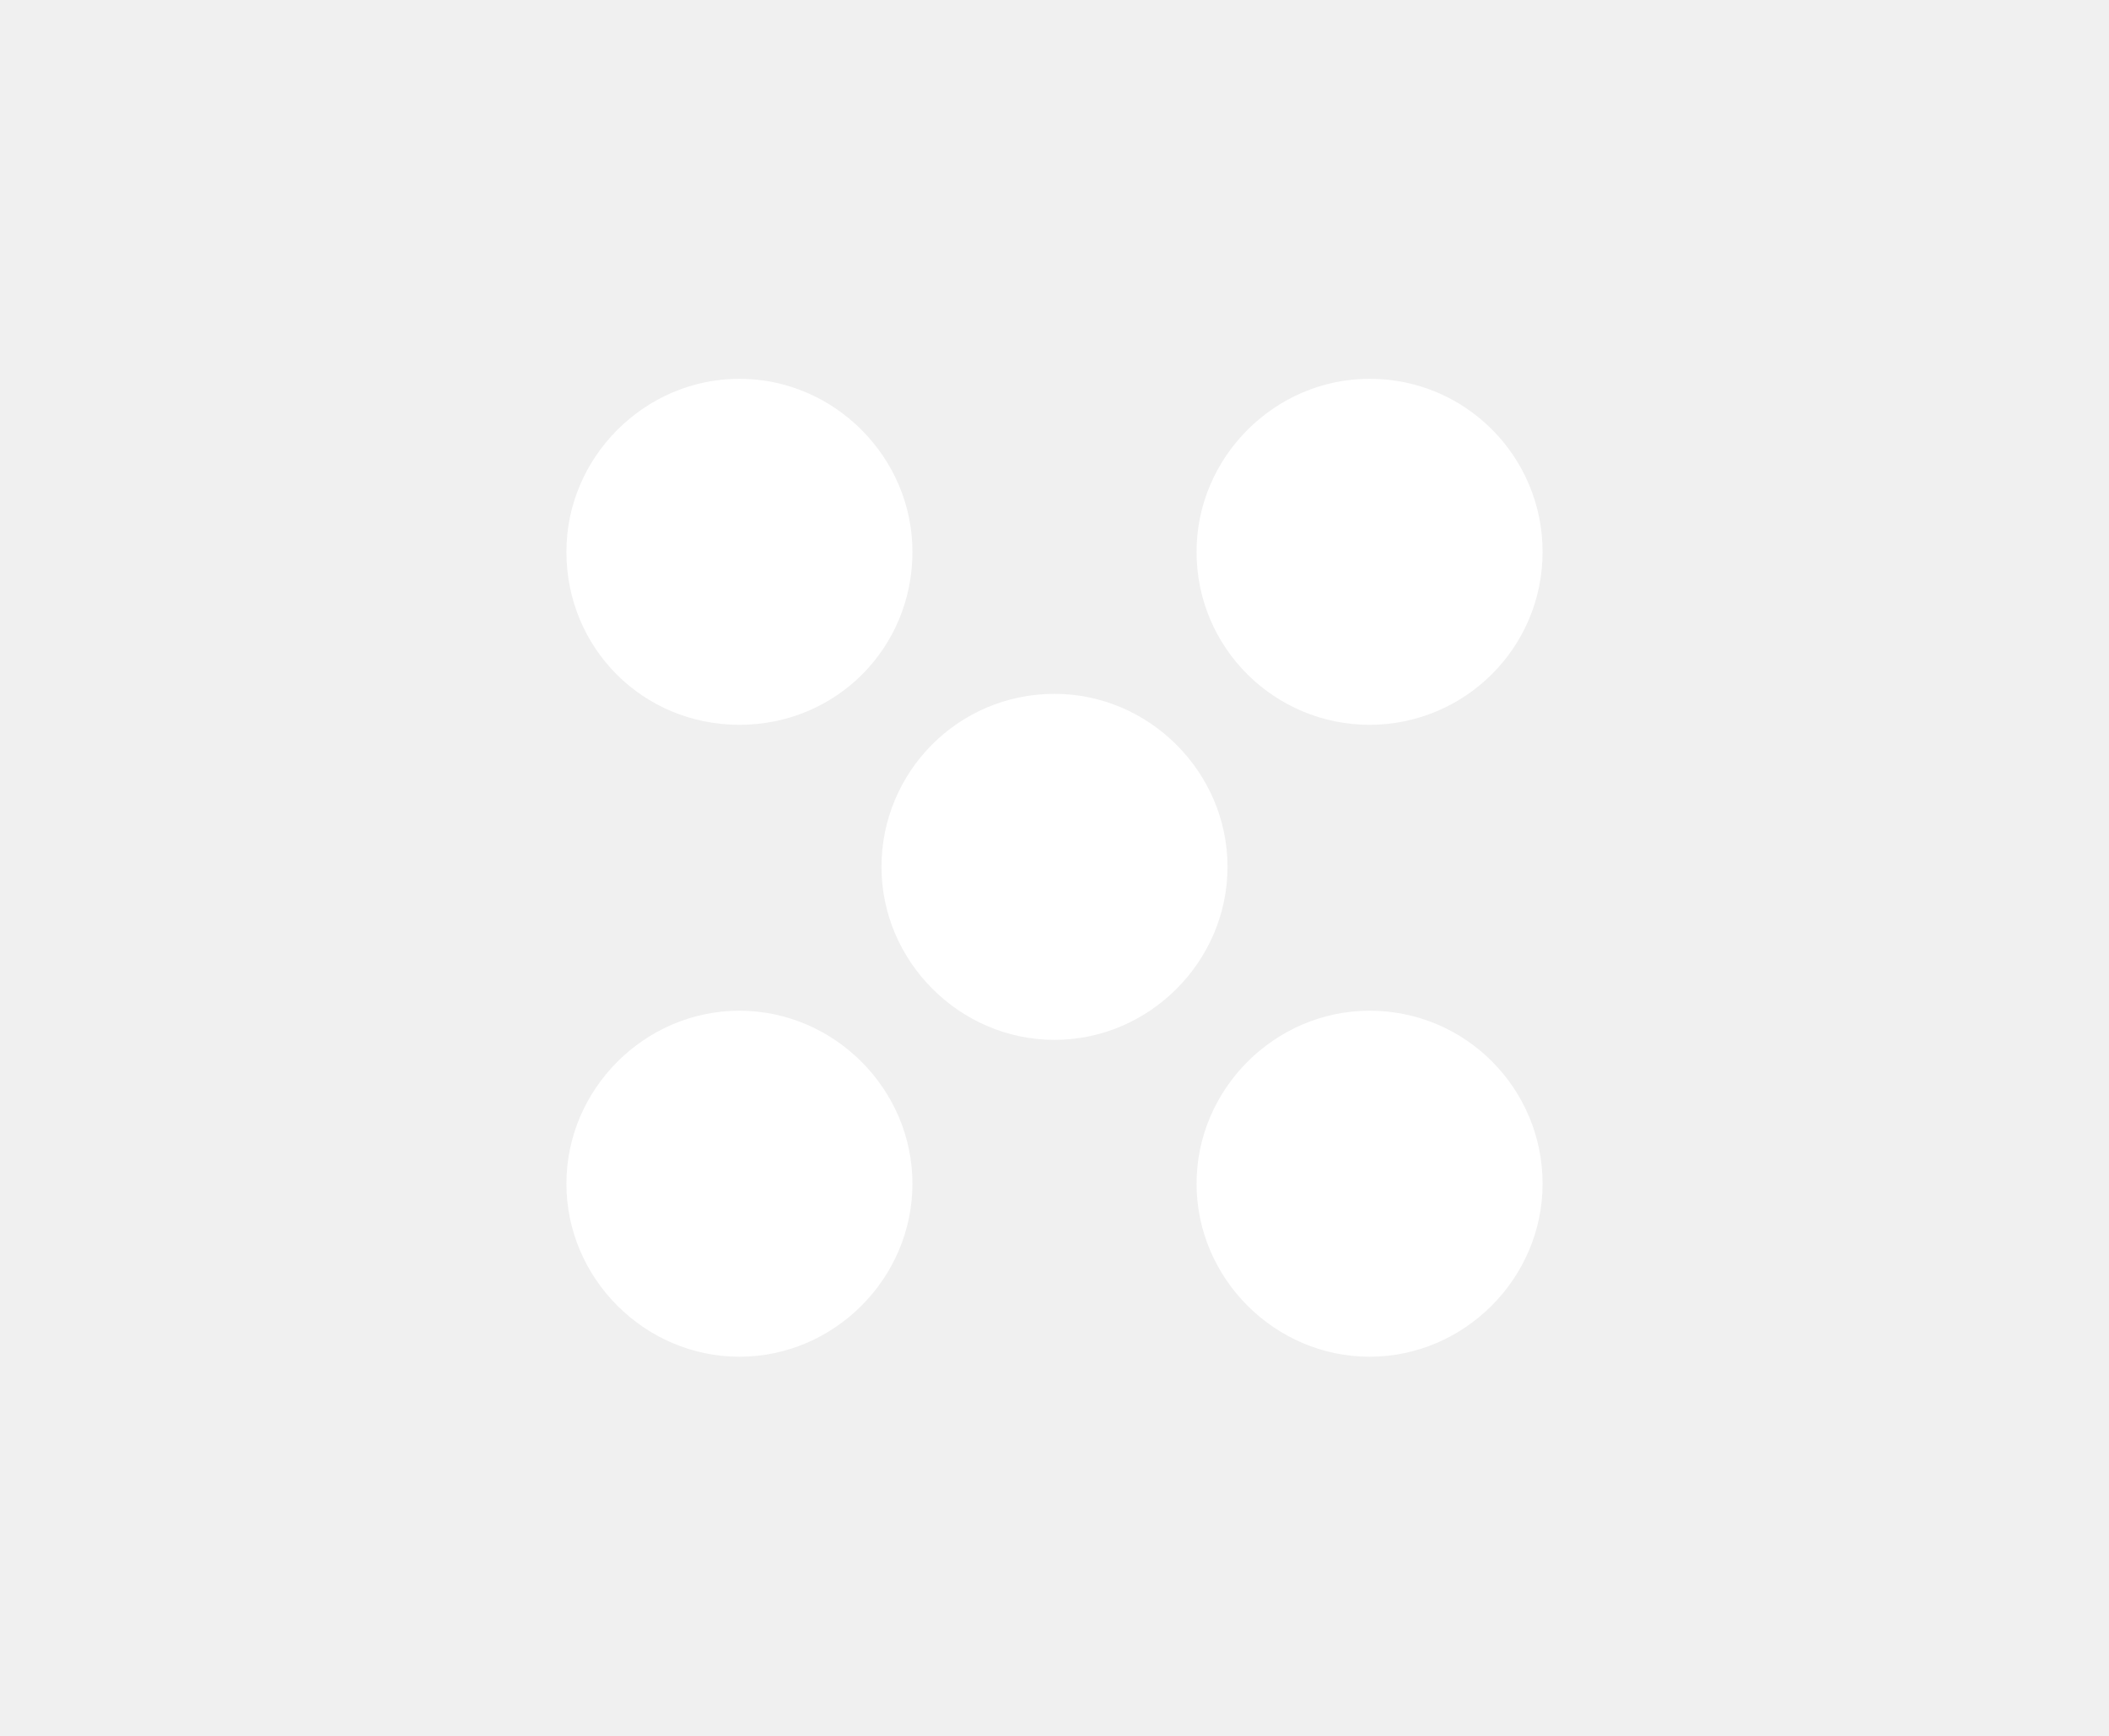
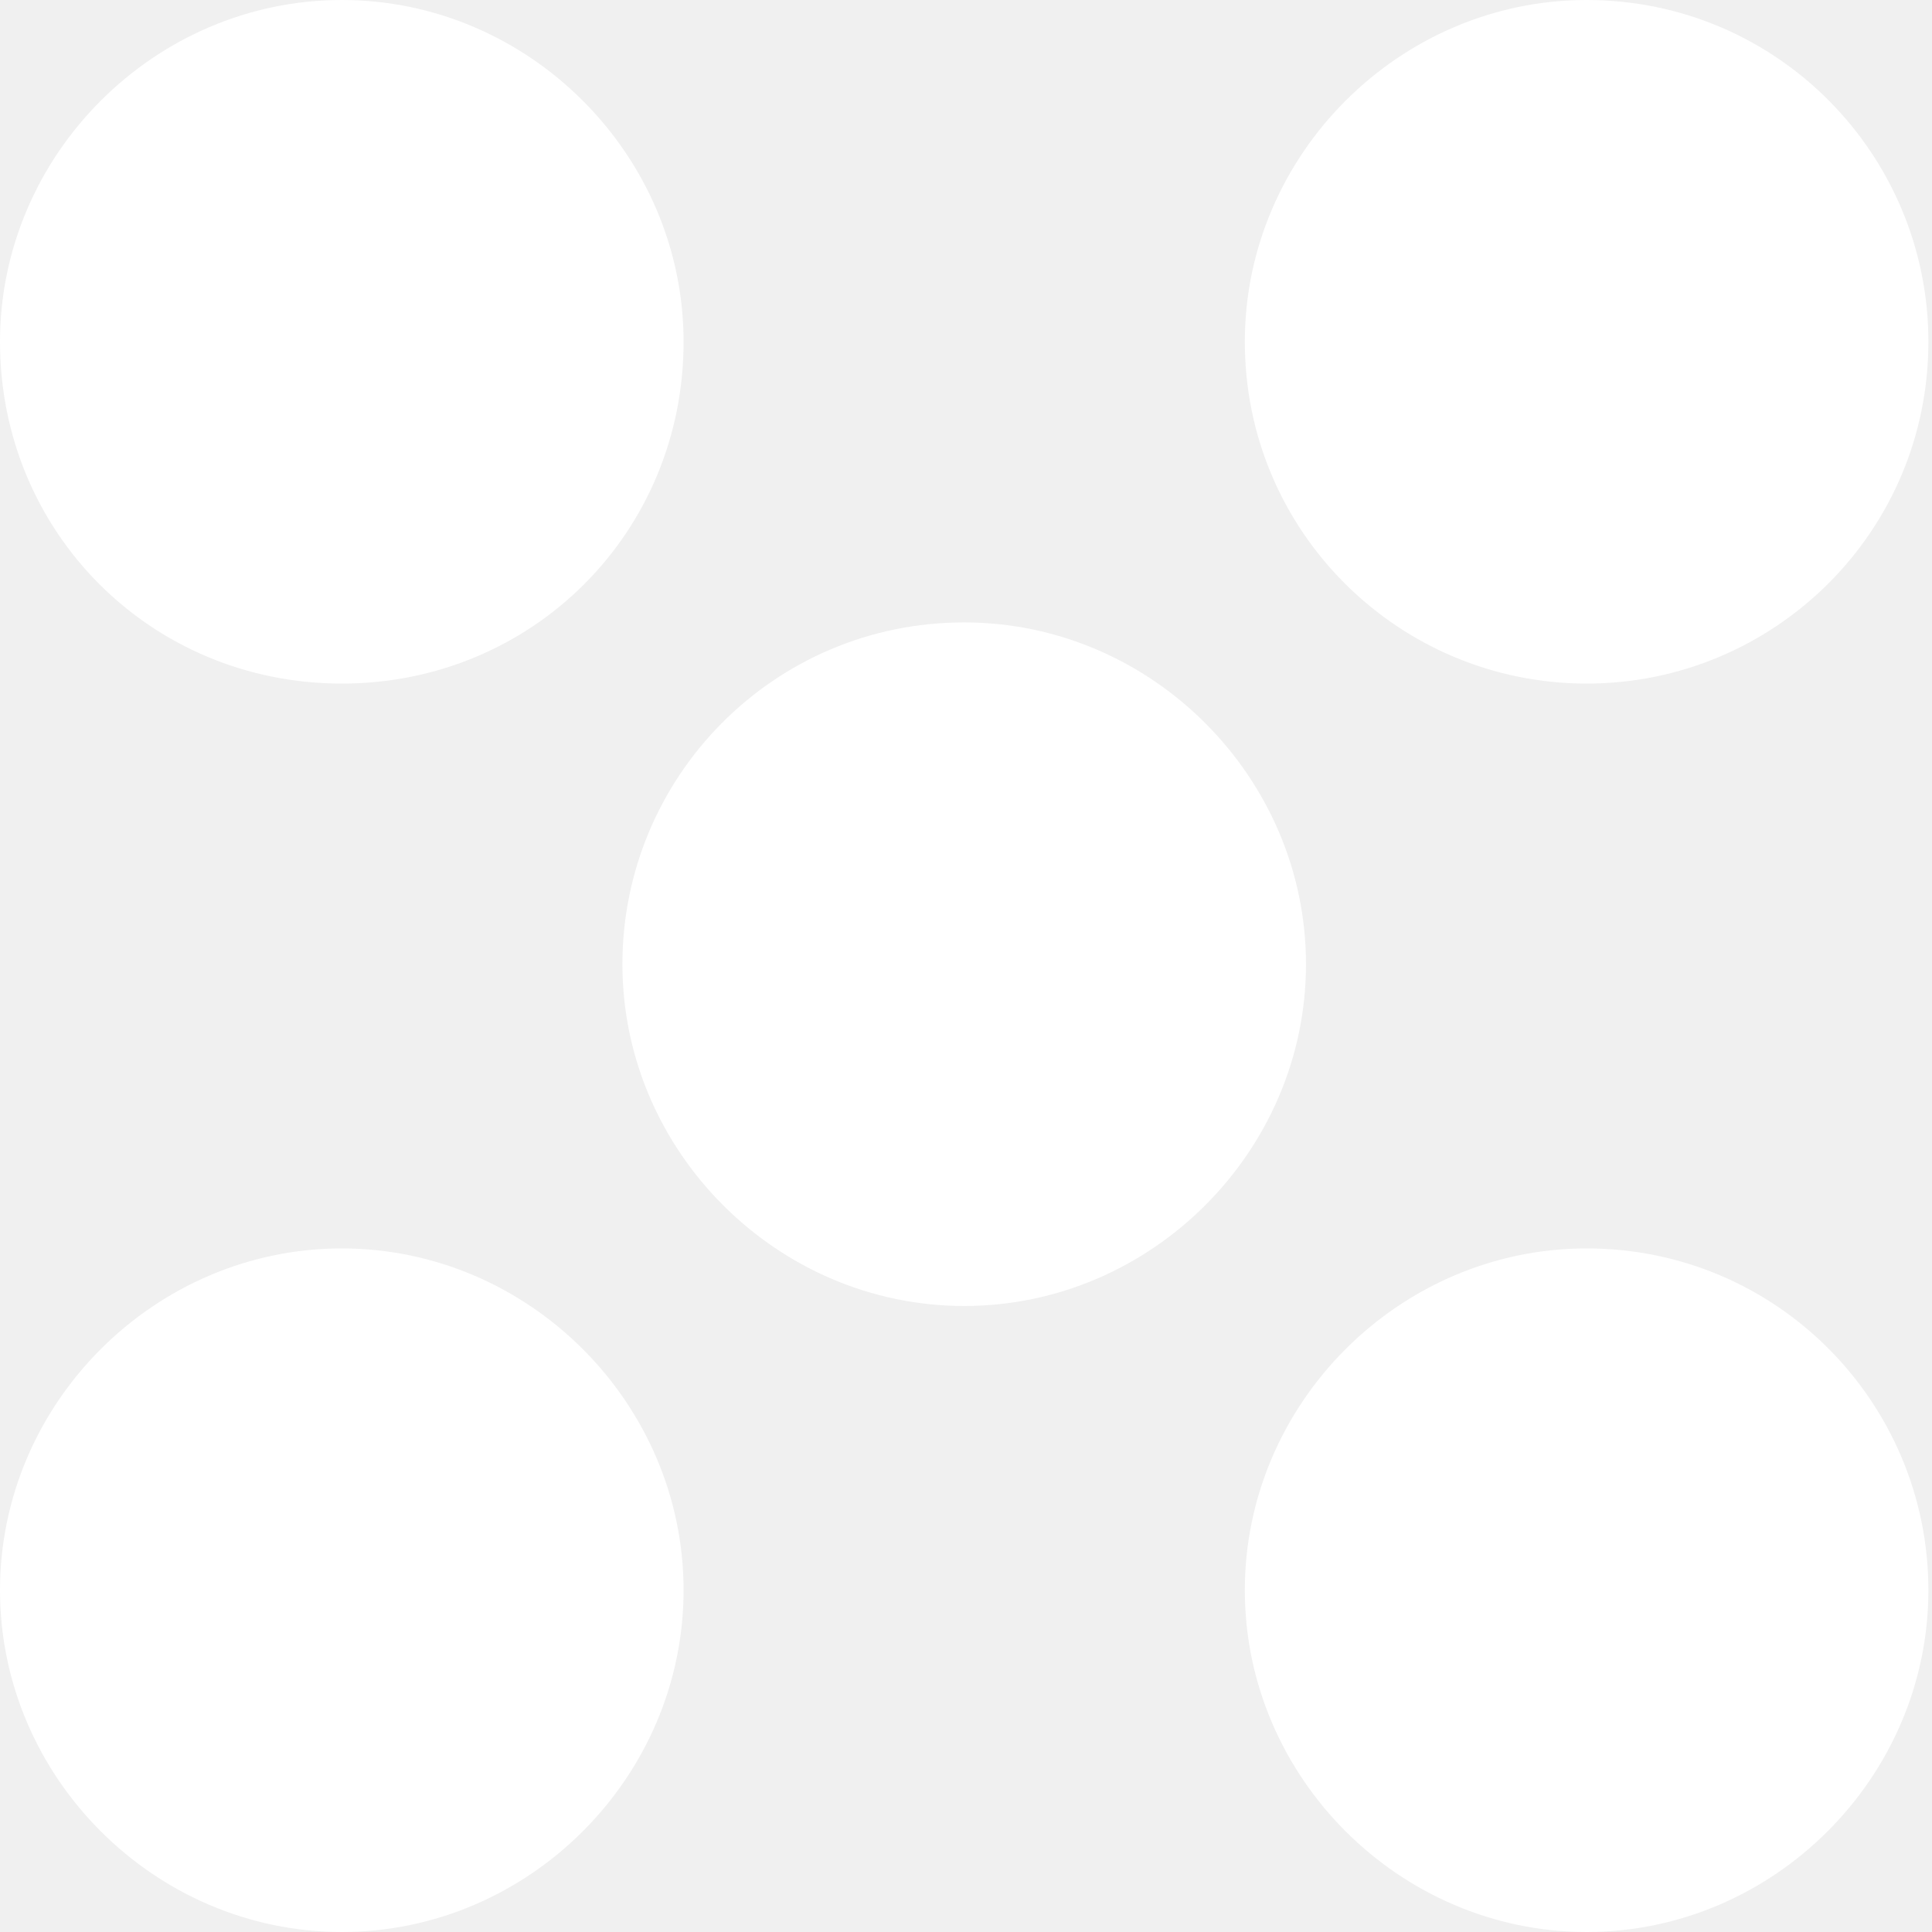
- <svg xmlns="http://www.w3.org/2000/svg" version="1.1" id="Layer_1" x="0px" y="0px" viewBox="0 0 115.8 95.3" style="enable-background:new 0 0 115.8 95.3;" xml:space="preserve">
-   <style type="text/css">
- 	.st0{fill:#FFFFFF;}
- </style>
-   <g>
-     <path class="st0" d="M50.1,30.3c0,5.3-4.2,9.5-9.5,9.5s-9.5-4.2-9.5-9.5c0-5.2,4.3-9.5,9.5-9.5S50.1,25.1,50.1,30.3z" />
-     <path class="st0" d="M40.6,55.5c-5.2,0-9.5,4.3-9.5,9.5s4.3,9.5,9.5,9.5s9.5-4.3,9.5-9.5S45.8,55.5,40.6,55.5z" />
-     <path class="st0" d="M75.2,55.5c-5.2,0-9.5,4.3-9.5,9.5s4.3,9.5,9.5,9.5s9.5-4.3,9.5-9.5S80.5,55.5,75.2,55.5z" />
-     <path class="st0" d="M75.2,20.8c-5.2,0-9.5,4.3-9.5,9.5c0,5.3,4.3,9.5,9.5,9.5s9.5-4.2,9.5-9.5C84.7,25.1,80.5,20.8,75.2,20.8z" />
-     <path class="st0" d="M57.9,38.1c-5.3,0-9.5,4.3-9.5,9.5s4.3,9.5,9.5,9.5s9.5-4.3,9.5-9.5S63.1,38.1,57.9,38.1z" />
+ <svg xmlns="http://www.w3.org/2000/svg" width="44px" height="44px" viewBox="0 0 44 44" version="1.1">
+   <defs />
+   <g id="Page-1" stroke="none" stroke-width="1" fill="none" fill-rule="evenodd">
+     <g id="cluster" transform="translate(-3, -3)" fill="#FFFFFF" fill-rule="nonzero">
+       <path d="M18.568,10.784 C18.568,15.127 15.127,18.568 10.784,18.568 C6.441,18.568 3,15.127 3,10.784 C3,6.523 6.523,3 10.784,3 C15.045,3 18.568,6.523 18.568,10.784 Z M10.784,31.432 C15.045,31.432 18.568,34.955 18.568,39.216 C18.568,43.477 15.045,47 10.784,47 C6.523,47 3,43.477 3,39.216 C3,34.955 6.523,31.432 10.784,31.432 Z M39.134,31.432 C43.477,31.432 46.918,34.955 46.918,39.216 C46.918,43.477 43.395,47 39.134,47 C34.873,47 31.35,43.477 31.35,39.216 C31.35,34.955 34.873,31.432 39.134,31.432 Z M39.134,3 C43.477,3 46.918,6.523 46.918,10.784 C46.918,15.127 43.395,18.568 39.134,18.568 C34.873,18.568 31.35,15.127 31.35,10.784 C31.35,6.523 34.873,3 39.134,3 Z M24.959,17.175 C29.22,17.175 32.743,20.698 32.743,24.959 C32.743,29.22 29.22,32.743 24.959,32.743 C20.698,32.743 17.175,29.22 17.175,24.959 C17.175,20.698 20.616,17.175 24.959,17.175 Z" />
+     </g>
  </g>
</svg>
